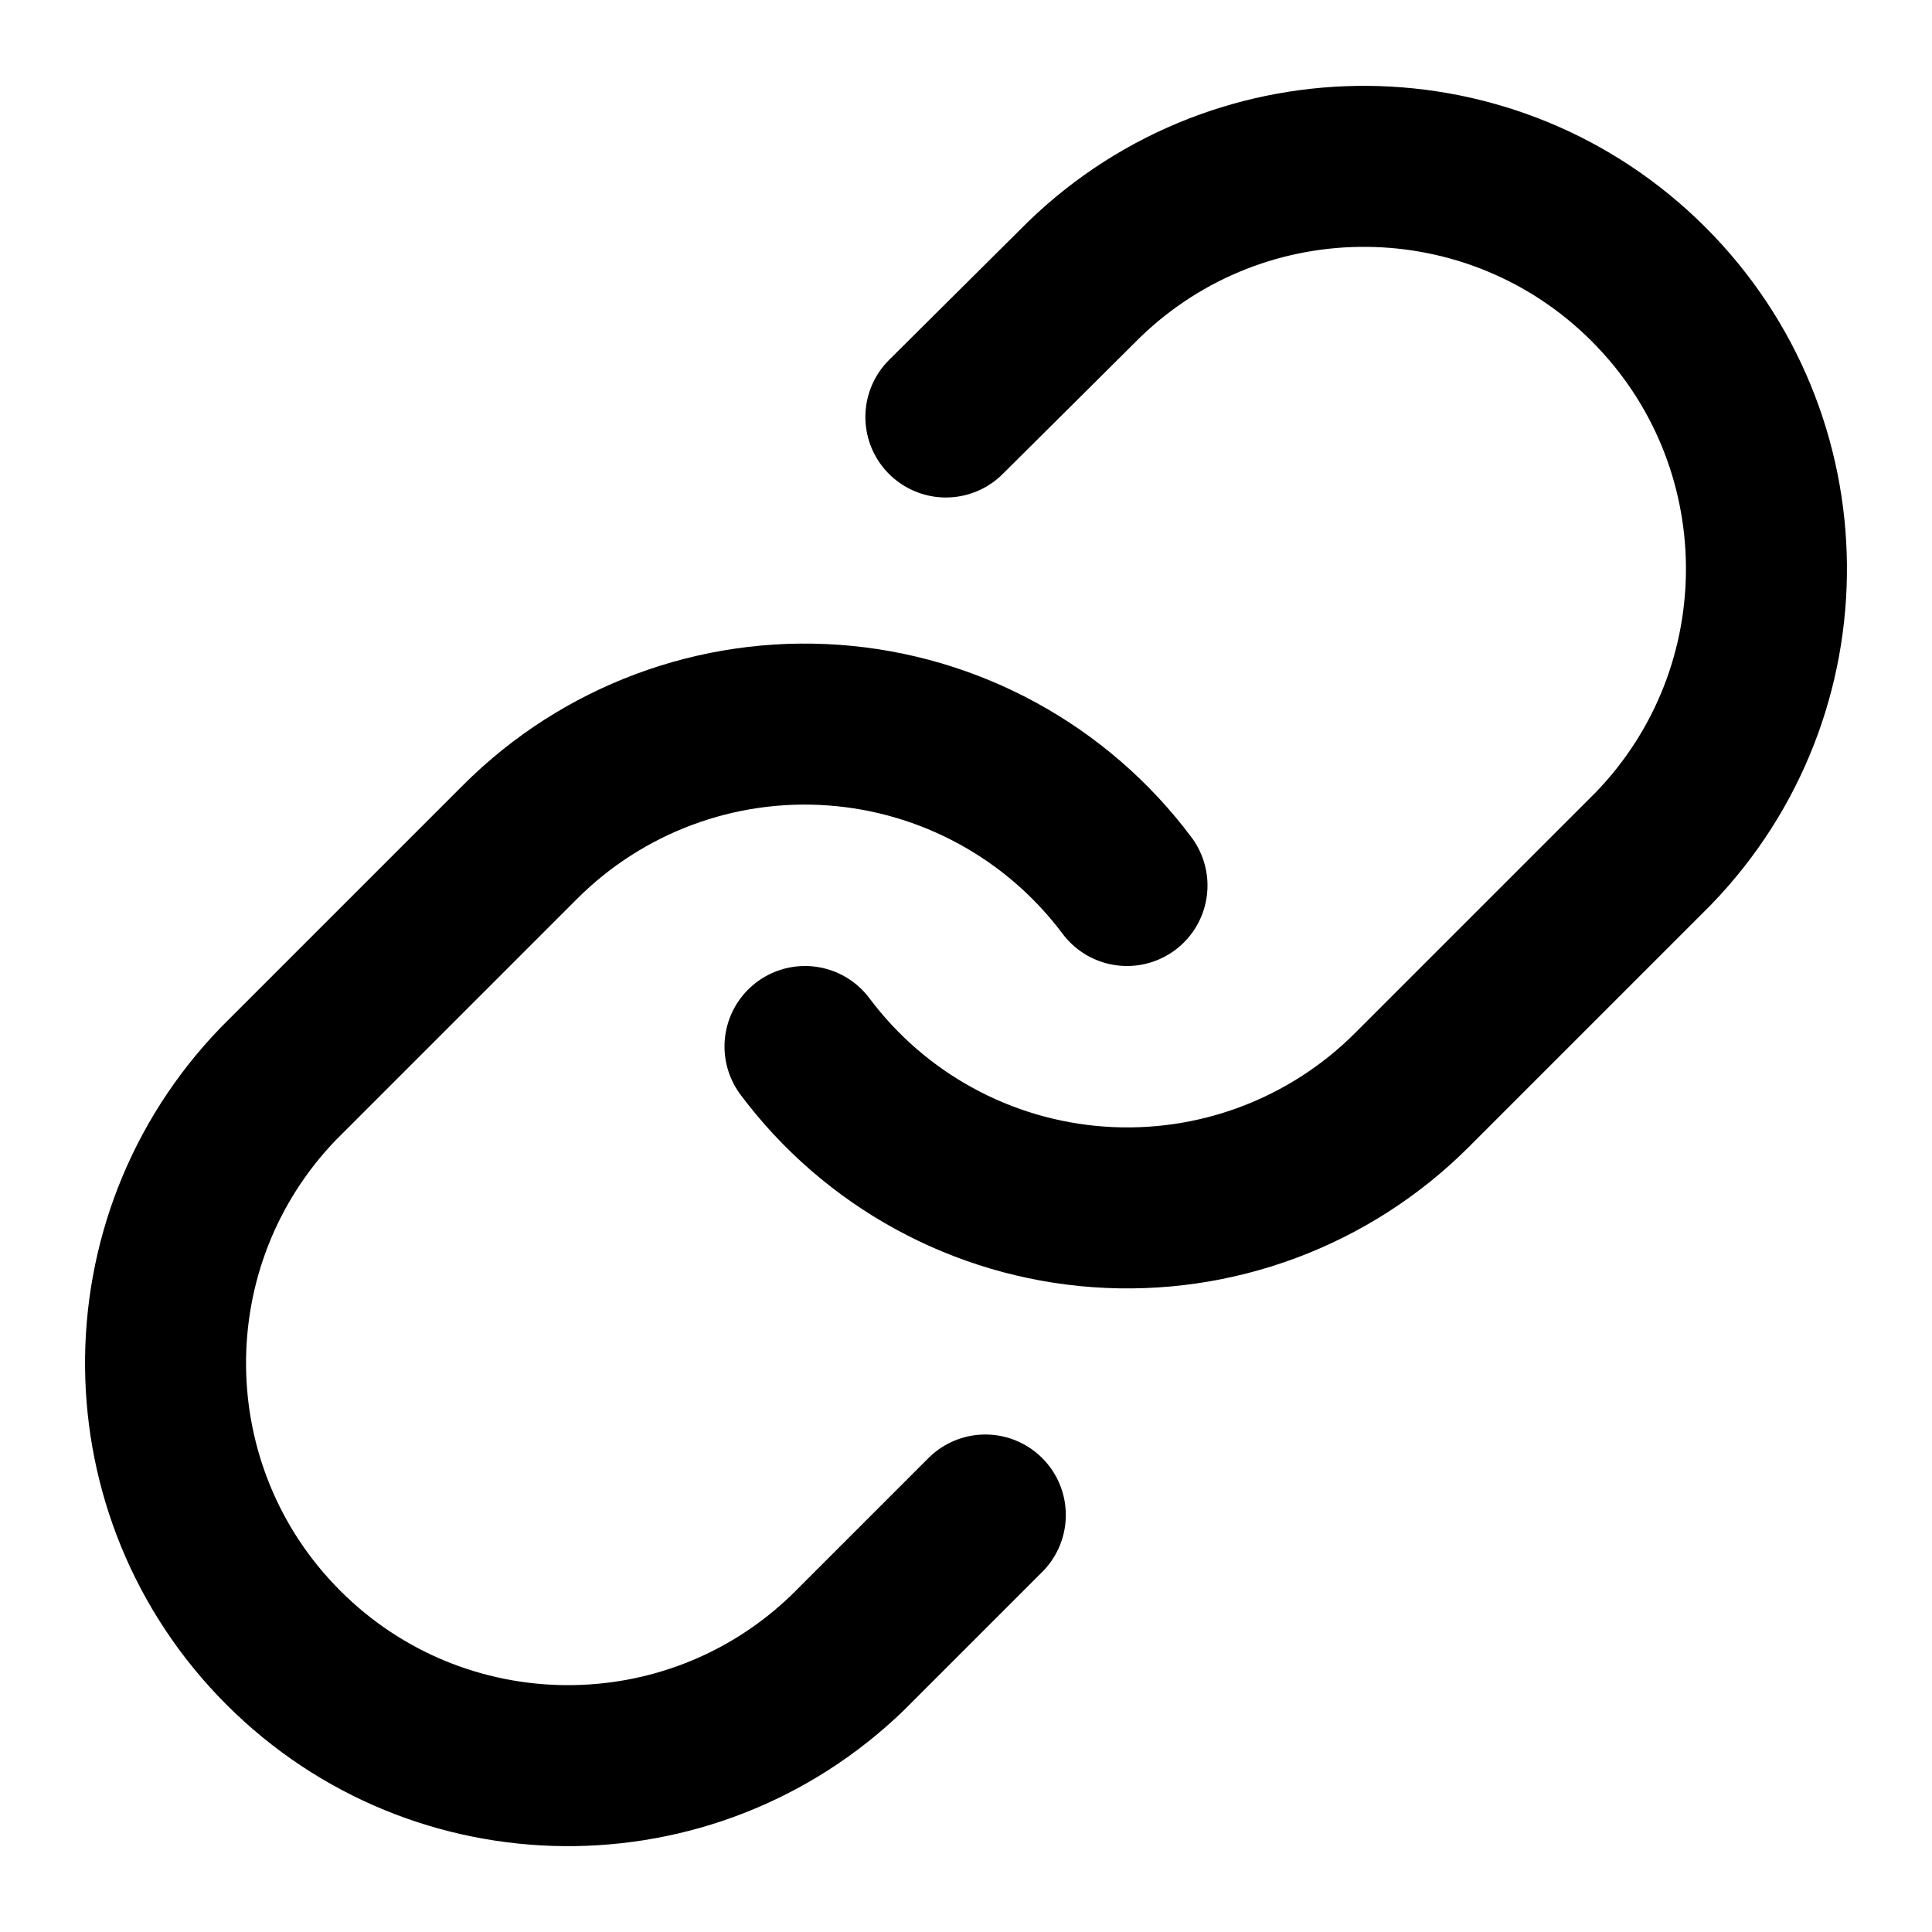
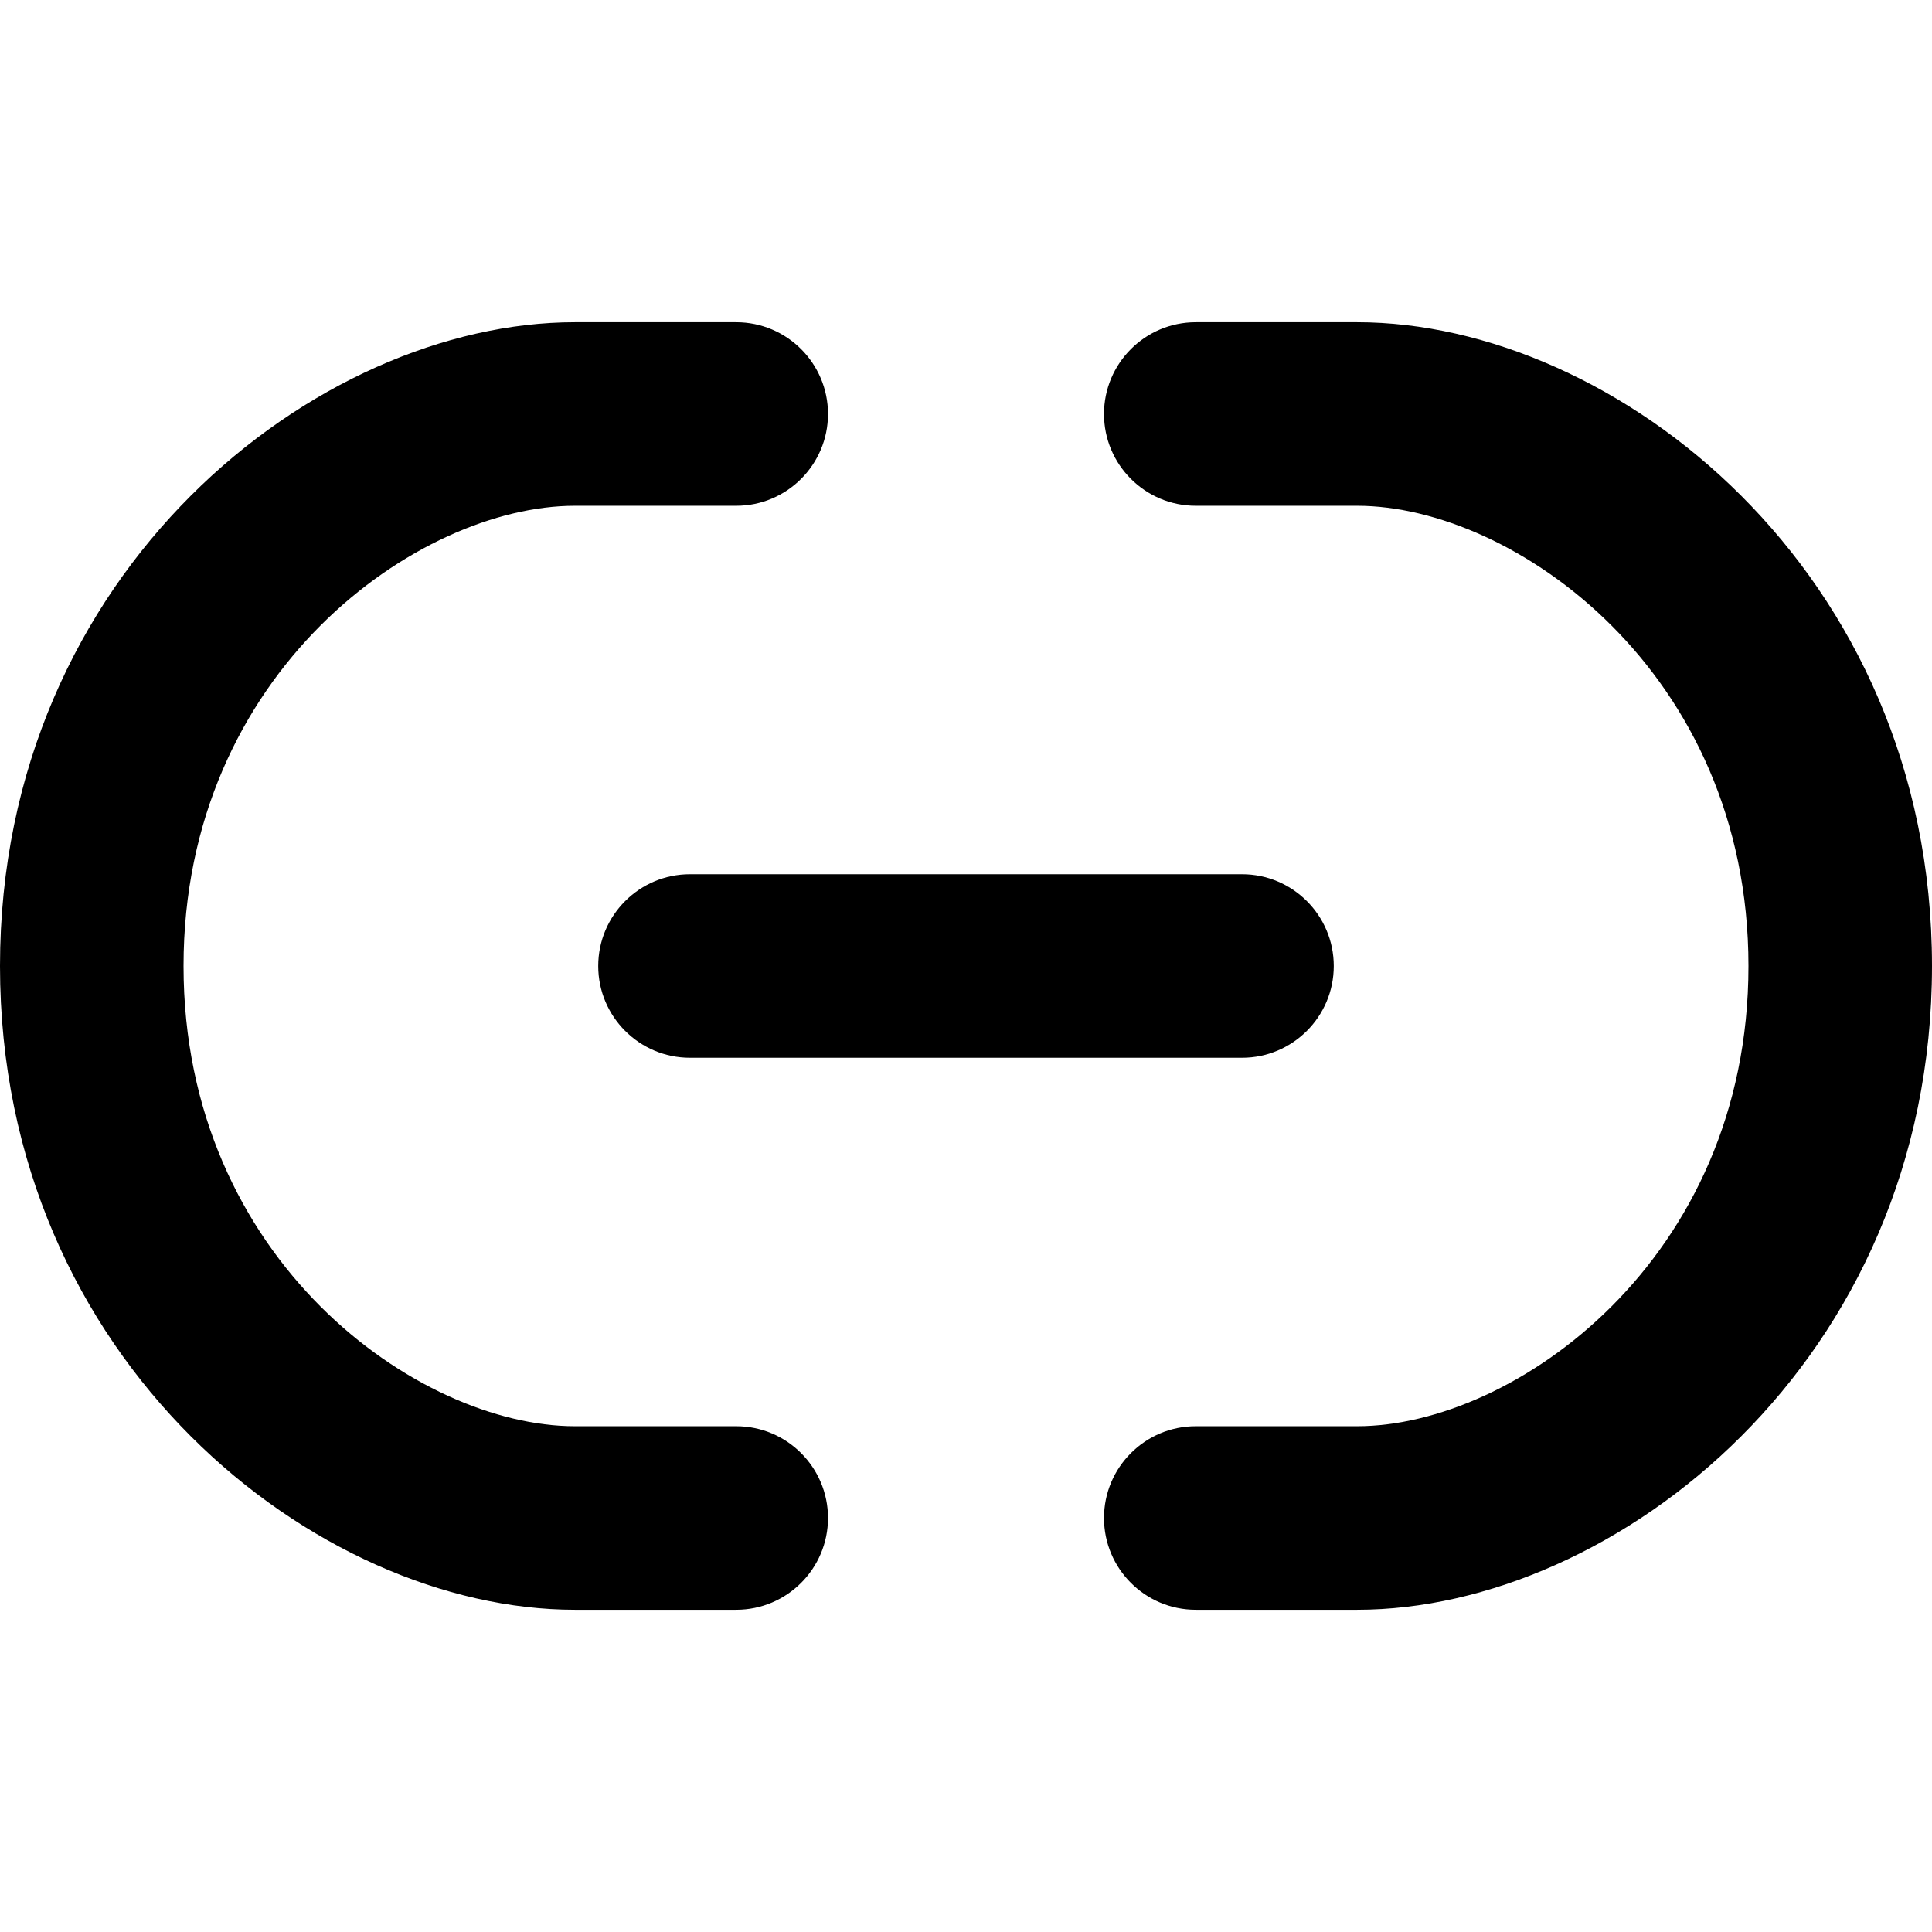
- <svg xmlns="http://www.w3.org/2000/svg" width="24" height="24" viewBox="0 0 24 24" fill="none" stroke="currentColor" stroke-width="2" stroke-linecap="round" stroke-linejoin="round">
-   <path d="M10 13a5 5 0 0 0 7.54.54l3-3a5 5 0 0 0-7.07-7.07l-1.72 1.71" />
-   <path d="M14 11a5 5 0 0 0-7.54-.54l-3 3a5 5 0 0 0 7.07 7.07l1.71-1.71" />
+ <svg xmlns="http://www.w3.org/2000/svg" width="14" height="14" viewBox="0 0 14 14" fill="none">
+   <path d="M4.165 3.665H5.335C5.702 3.665 6 3.367 6 3C6 2.633 5.702 2.335 5.335 2.335H4.165C2.298 2.335 0 4.133 0 7C0 9.867 2.298 11.665 4.165 11.665H5.335C5.702 11.665 6 11.367 6 11C6 10.633 5.702 10.335 5.335 10.335H4.165C3.032 10.335 1.33 9.133 1.33 7C1.33 4.867 3.032 3.665 4.165 3.665Z" fill="currentColor" />
+   <path d="M9.835 3.665H8.665C8.298 3.665 8 3.367 8 3C8 2.633 8.298 2.335 8.665 2.335H9.835C11.702 2.335 14 4.133 14 7C14 9.867 11.702 11.665 9.835 11.665H8.665C8.298 11.665 8 11.367 8 11C8 10.633 8.298 10.335 8.665 10.335H9.835C10.968 10.335 12.67 9.133 12.67 7C12.67 4.867 10.968 3.665 9.835 3.665Z" fill="currentColor" />
+   <path d="M5 6.335C4.633 6.335 4.335 6.633 4.335 7C4.335 7.367 4.633 7.665 5 7.665H9C9.367 7.665 9.665 7.367 9.665 7C9.665 6.633 9.367 6.335 9 6.335H5Z" fill="currentColor" />
</svg>
